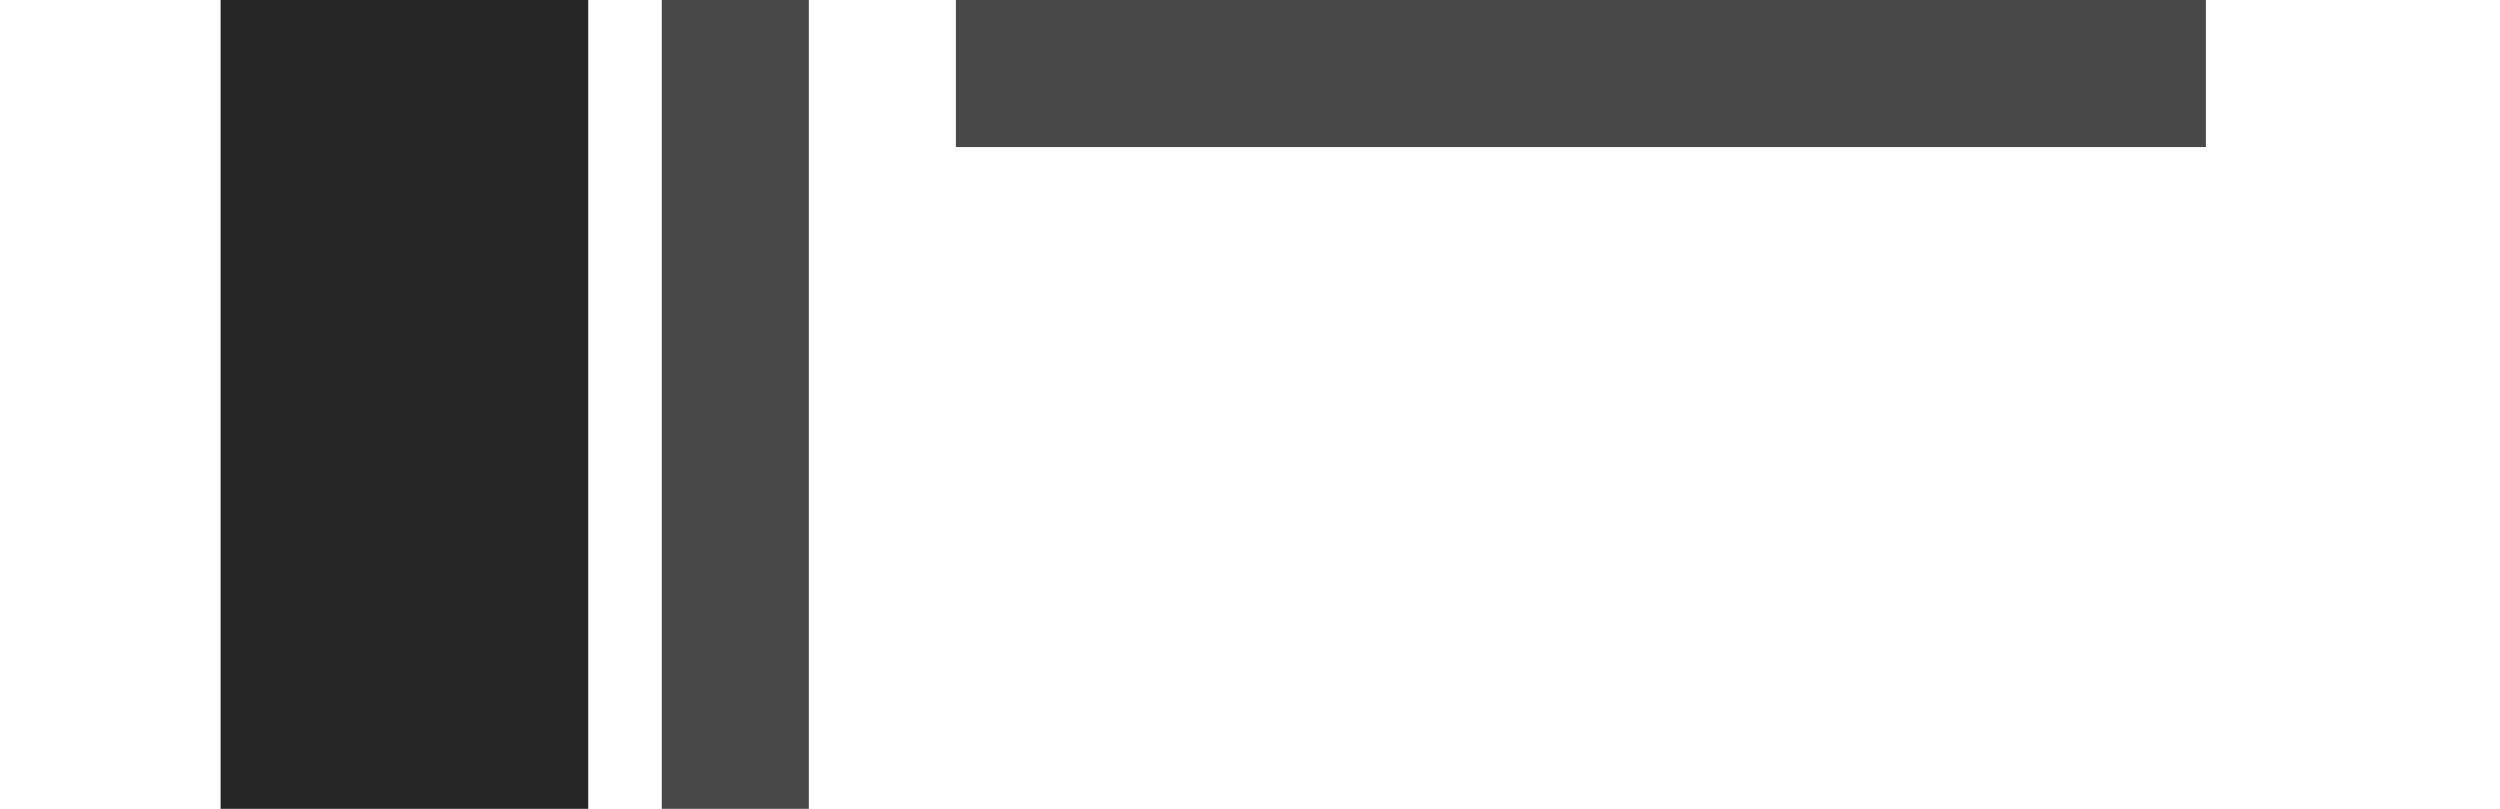
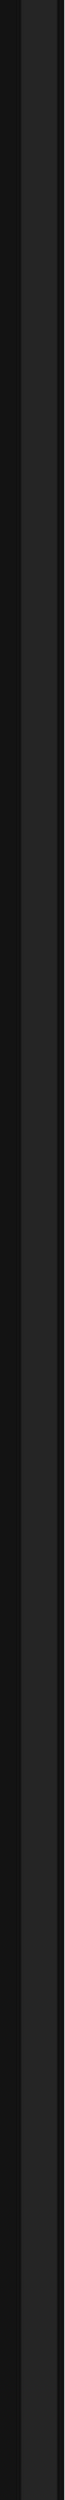
- <svg xmlns="http://www.w3.org/2000/svg" height="11" width="34">
-   <path d="m-11 3h11v5h-11z" fill="#262626" transform="rotate(-90)" />
-   <path d="m-11 9h11v2h-11z" fill="#484848" transform="rotate(-90)" />
-   <path d="m-30-2h17v2h-17z" fill="#484848" transform="scale(-1)" />
+ <svg xmlns="http://www.w3.org/2000/svg" height="350" width="9" version="1.1" id="svg3" viewBox="25 0 9 350">
+   <defs id="defs3" />
+   <linearGradient id="a" gradientTransform="matrix(0,-70,0.025,0,26,560.0001)" gradientUnits="userSpaceOnUse" x1="3" x2="8" y1="100" y2="100">
+     <stop offset="0" stop-color="#c6c6c6" id="stop1" />
+     <stop offset=".5" stop-color="#c6c6c6" id="stop2" />
+     <stop offset="1" stop-color="#918b74" id="stop3" />
+   </linearGradient>
+   <rect style="fill:#121212;fill-opacity:1;stroke-width:0.847" id="rect3" width="9" height="350" x="25" y="0" />
+   <path d="M 28,350 V 0 h 5 v 350 z" fill="url(#a)" id="path3" style="fill:#242424;fill-opacity:1" />
</svg>
